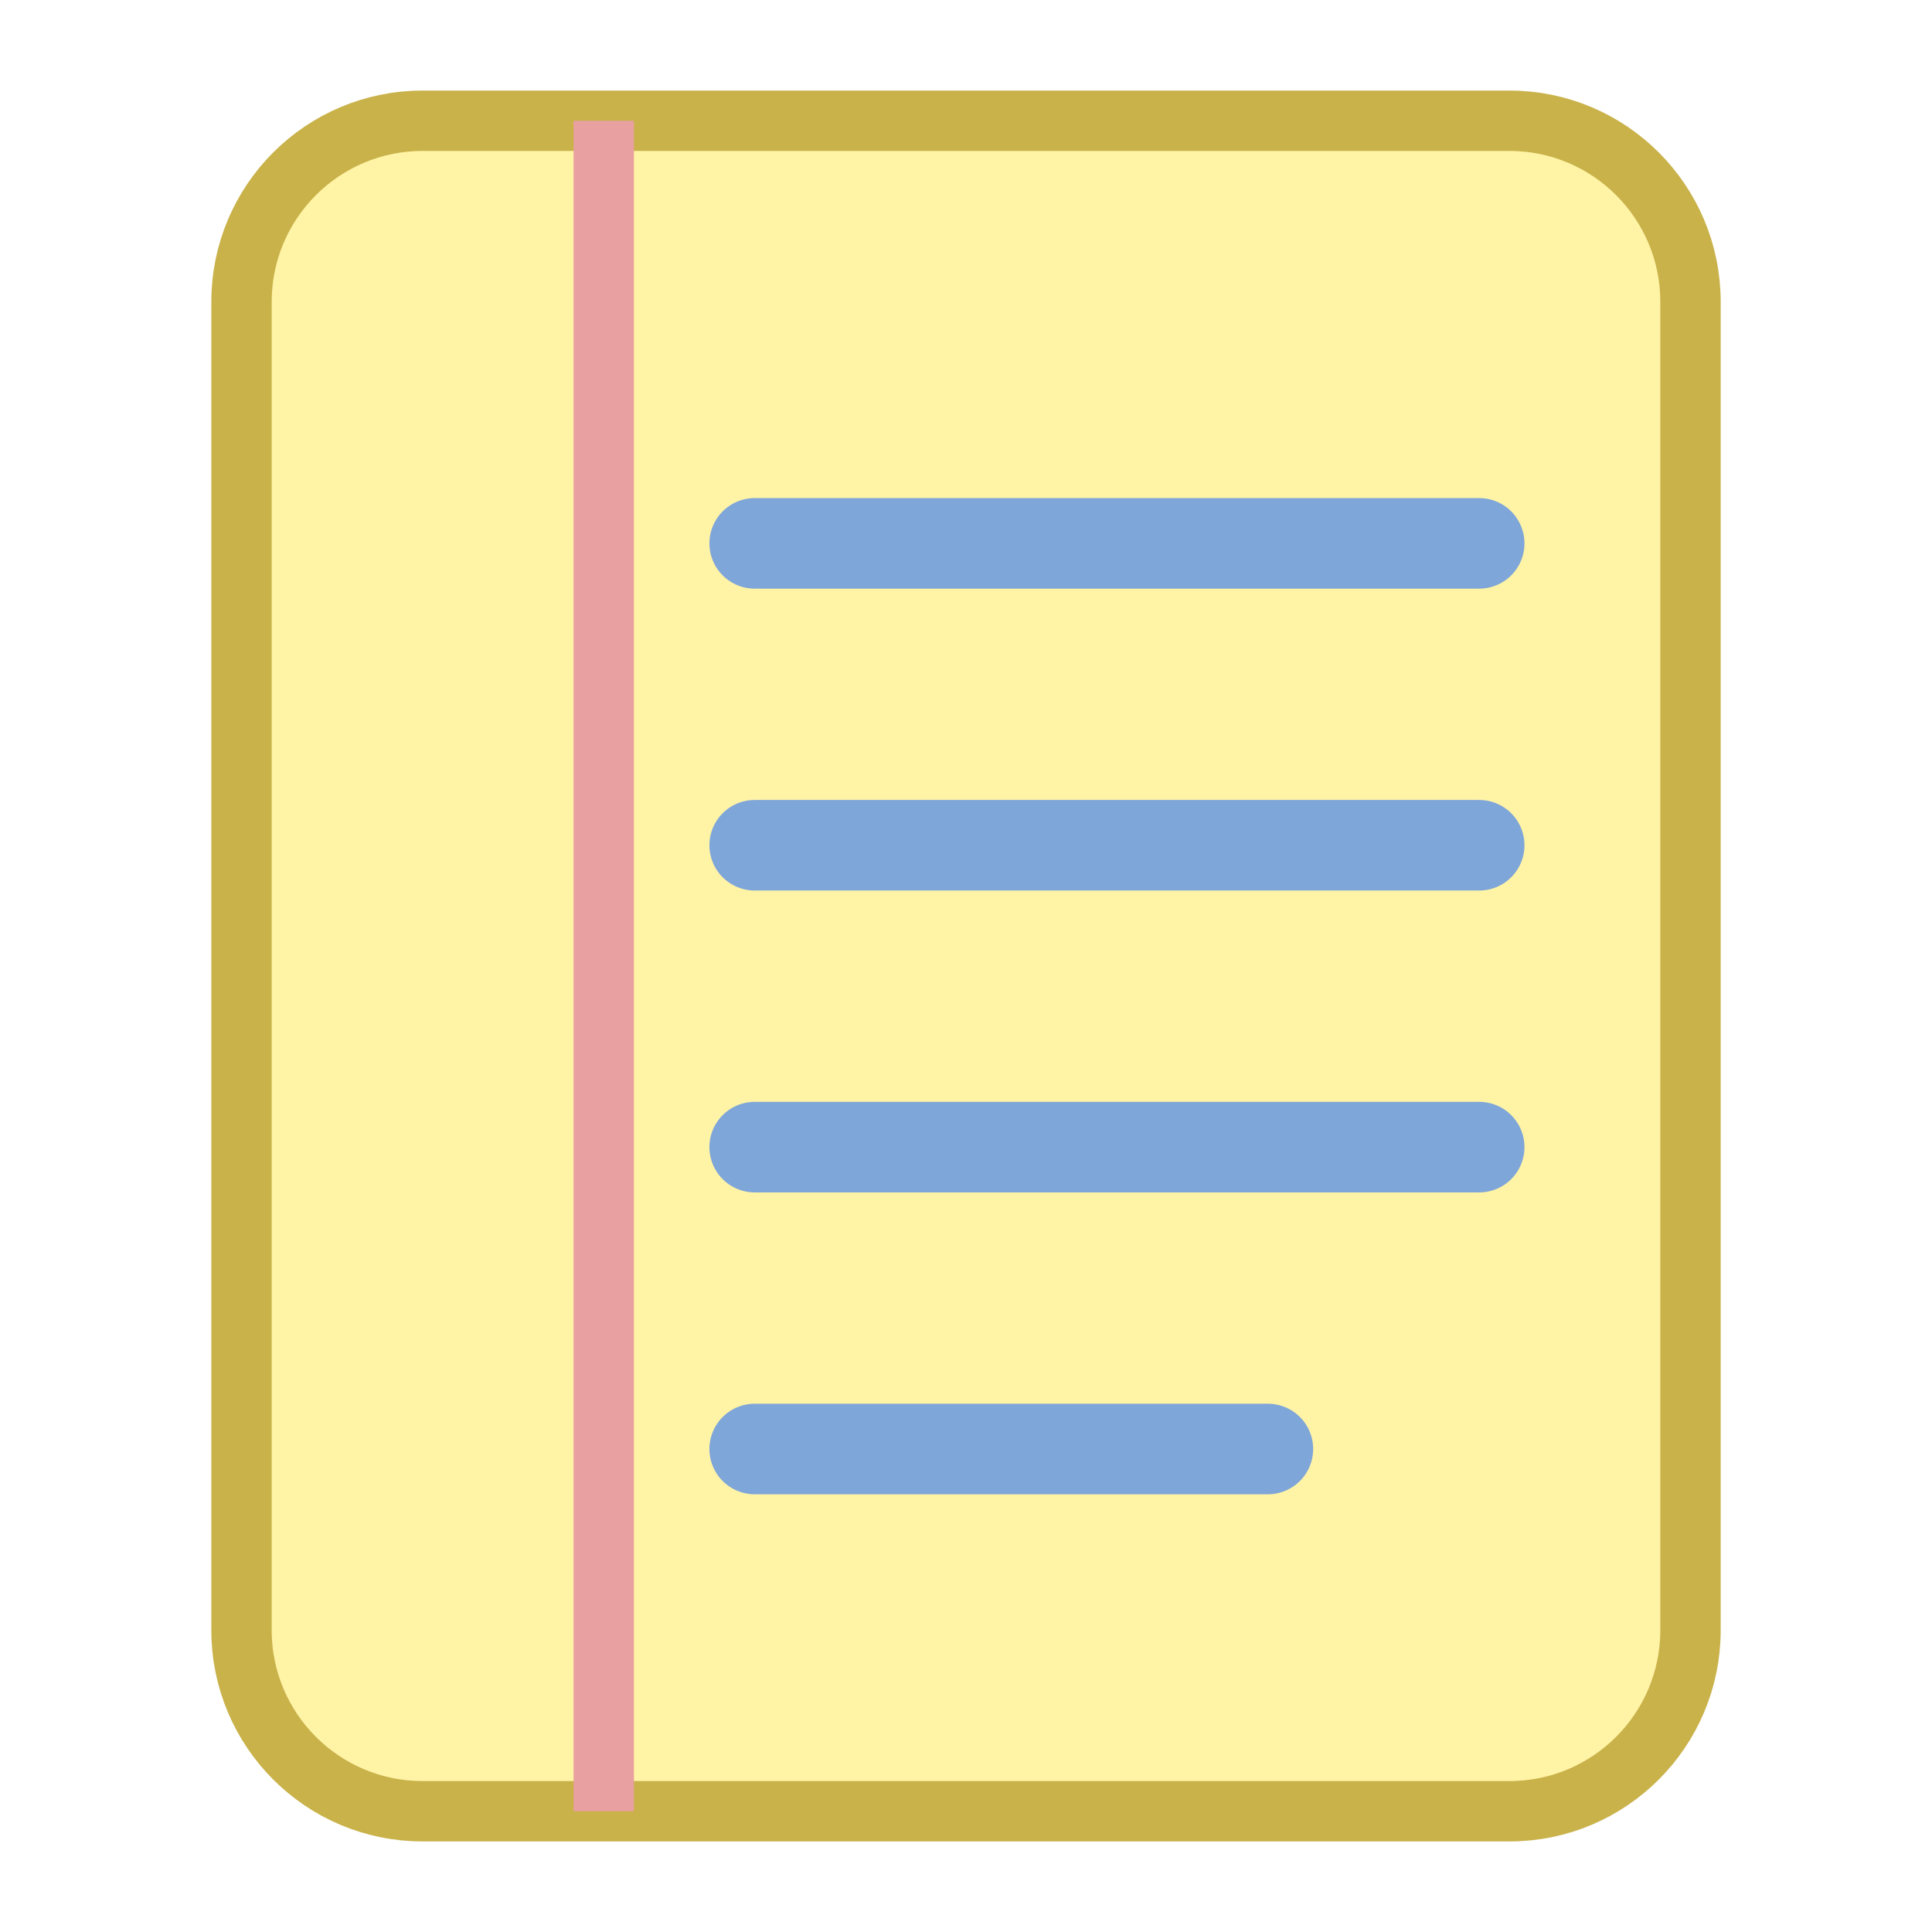
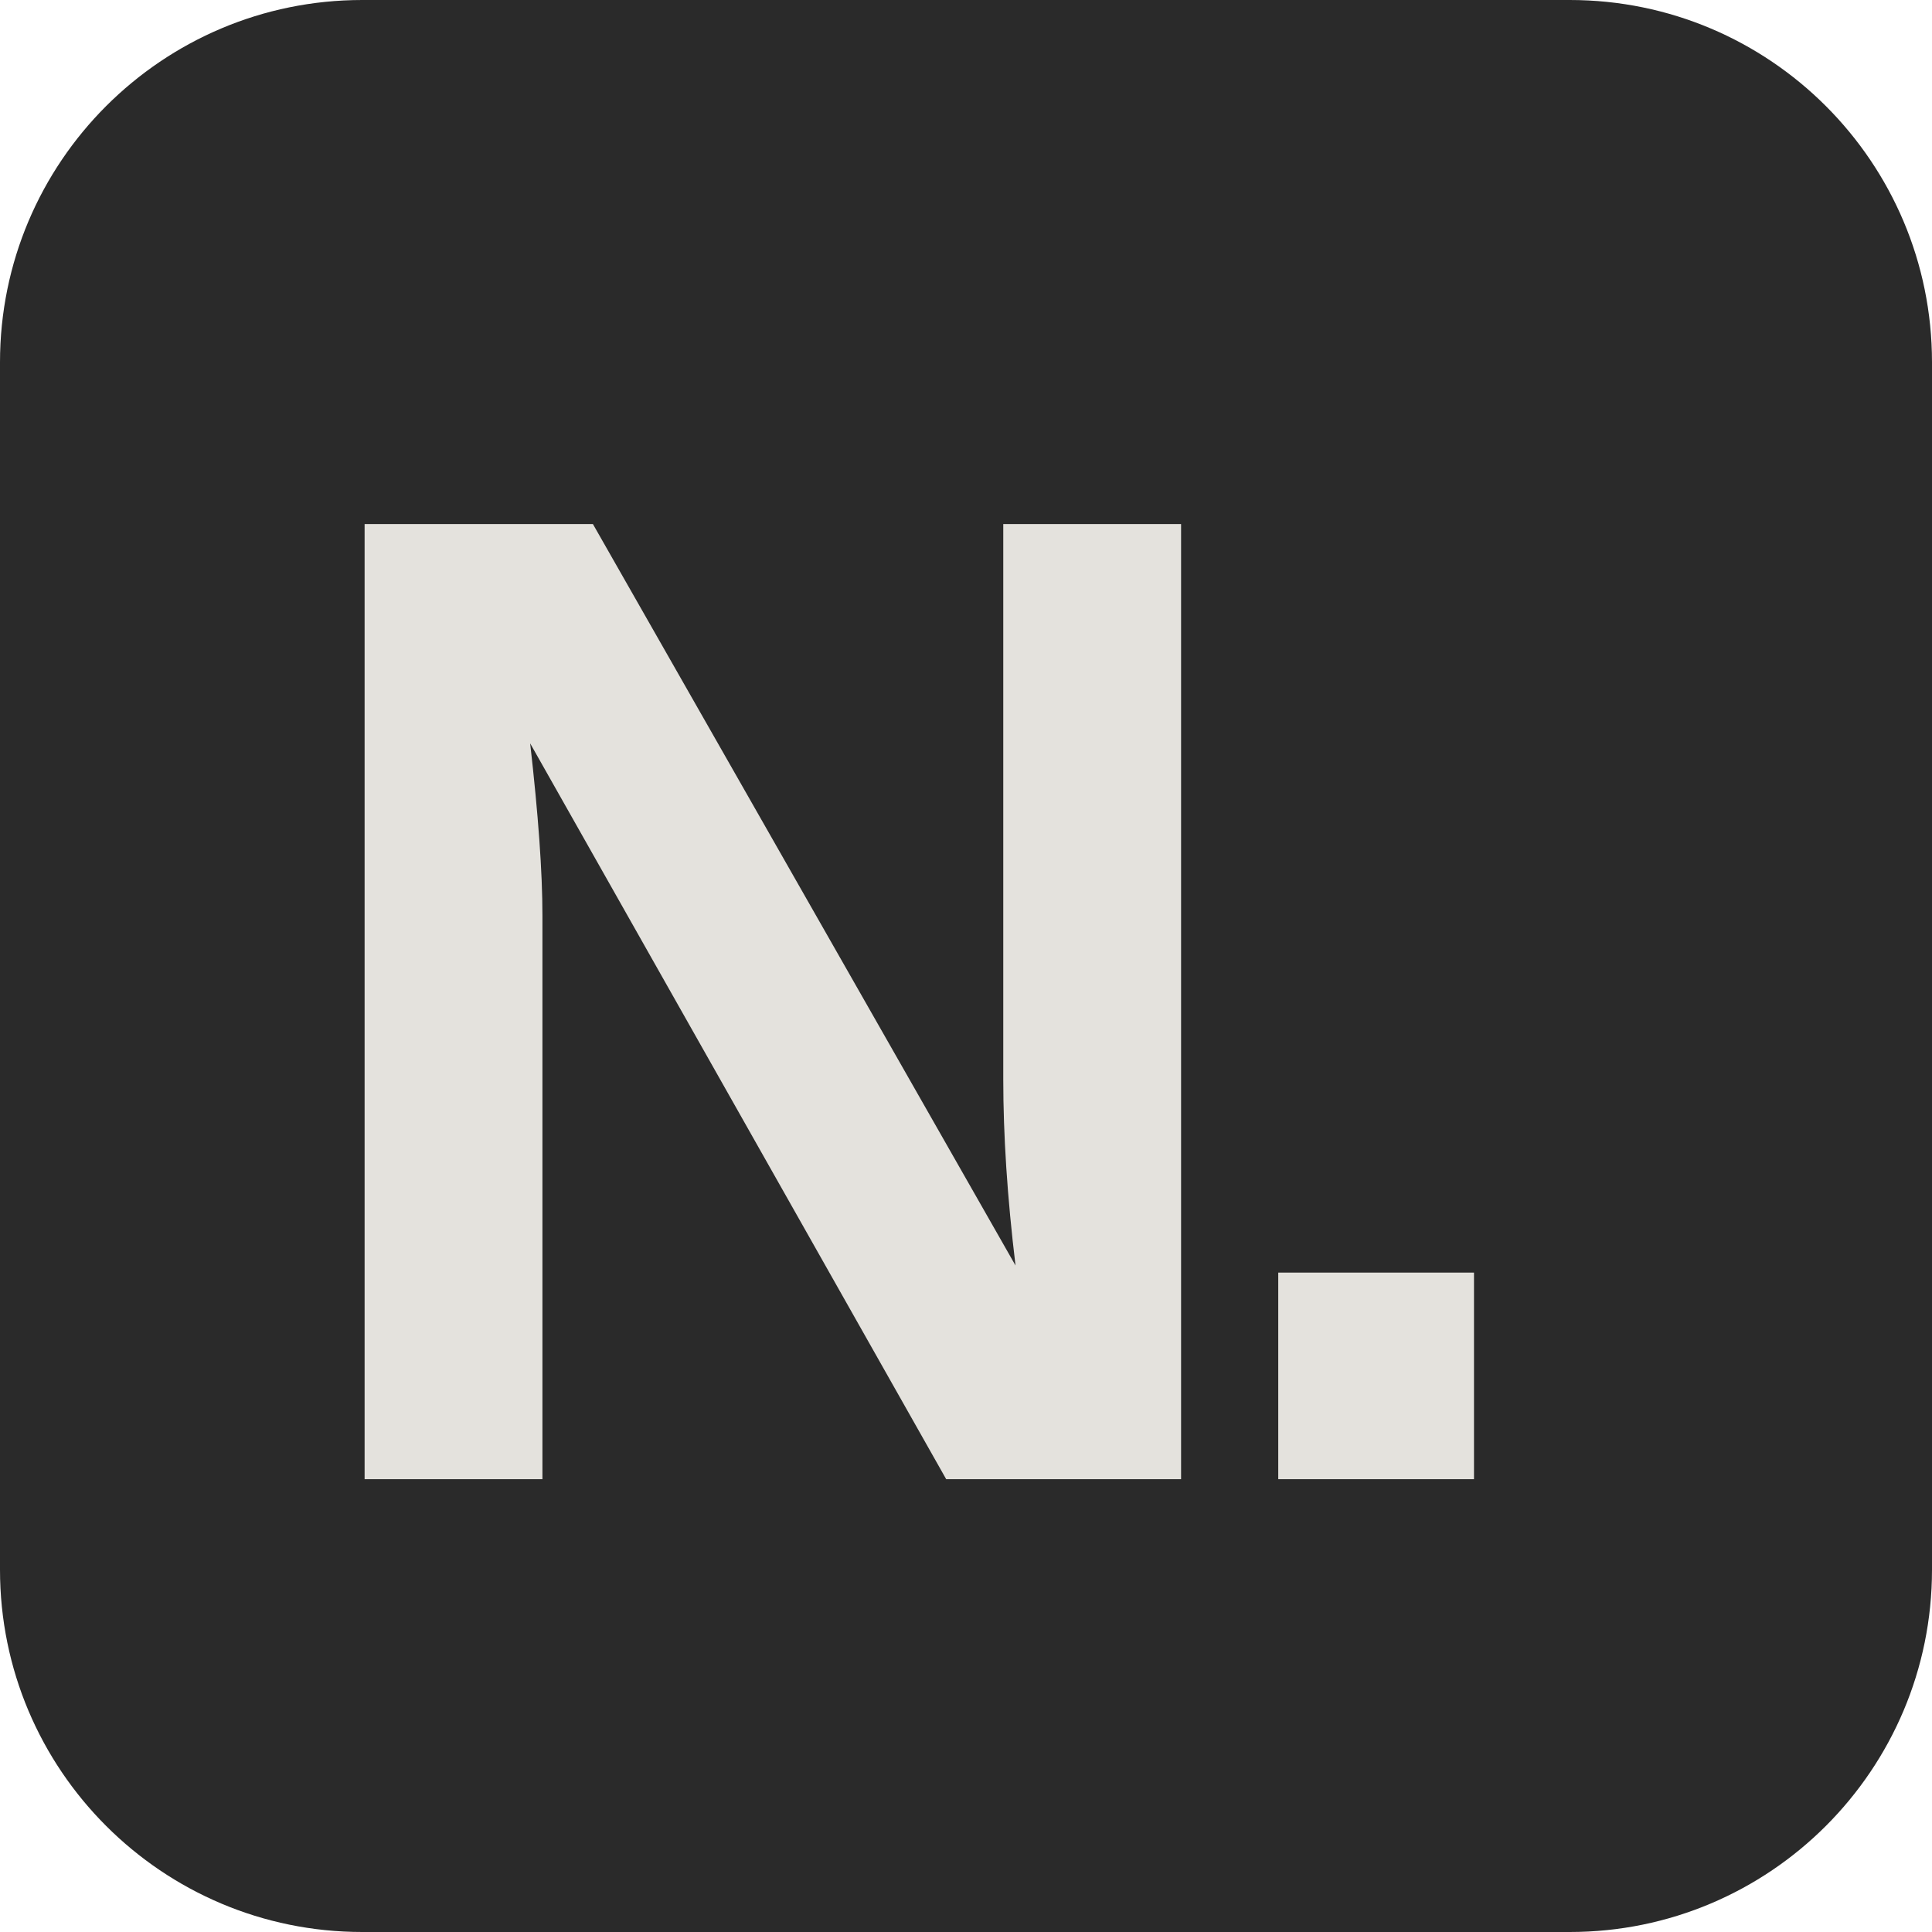
<svg xmlns="http://www.w3.org/2000/svg" viewBox="0 0 64 64">
-   <rect x="8" y="4" width="48" height="56" rx="6" fill="#fff3a6" stroke="#c9b24a" stroke-width="2" />
-   <line x1="20" y1="4" x2="20" y2="60" stroke="#e8a0a0" stroke-width="2" />
-   <g stroke="#7fa6d9" stroke-width="3" stroke-linecap="round">
-     <line x1="25" y1="18" x2="49" y2="18" />
-     <line x1="25" y1="28" x2="49" y2="28" />
-     <line x1="25" y1="38" x2="49" y2="38" />
-     <line x1="25" y1="48" x2="42" y2="48" />
-   </g>
+   <rect width="64" height="64" rx="12" fill="#2a2a2a" />
+   <text x="9" y="49" fill="#e4e2dd" font-family="'Inter Tight', 'Helvetica Neue', Arial, sans-serif" font-size="46" font-weight="800" letter-spacing="-3">N.</text>
</svg>
